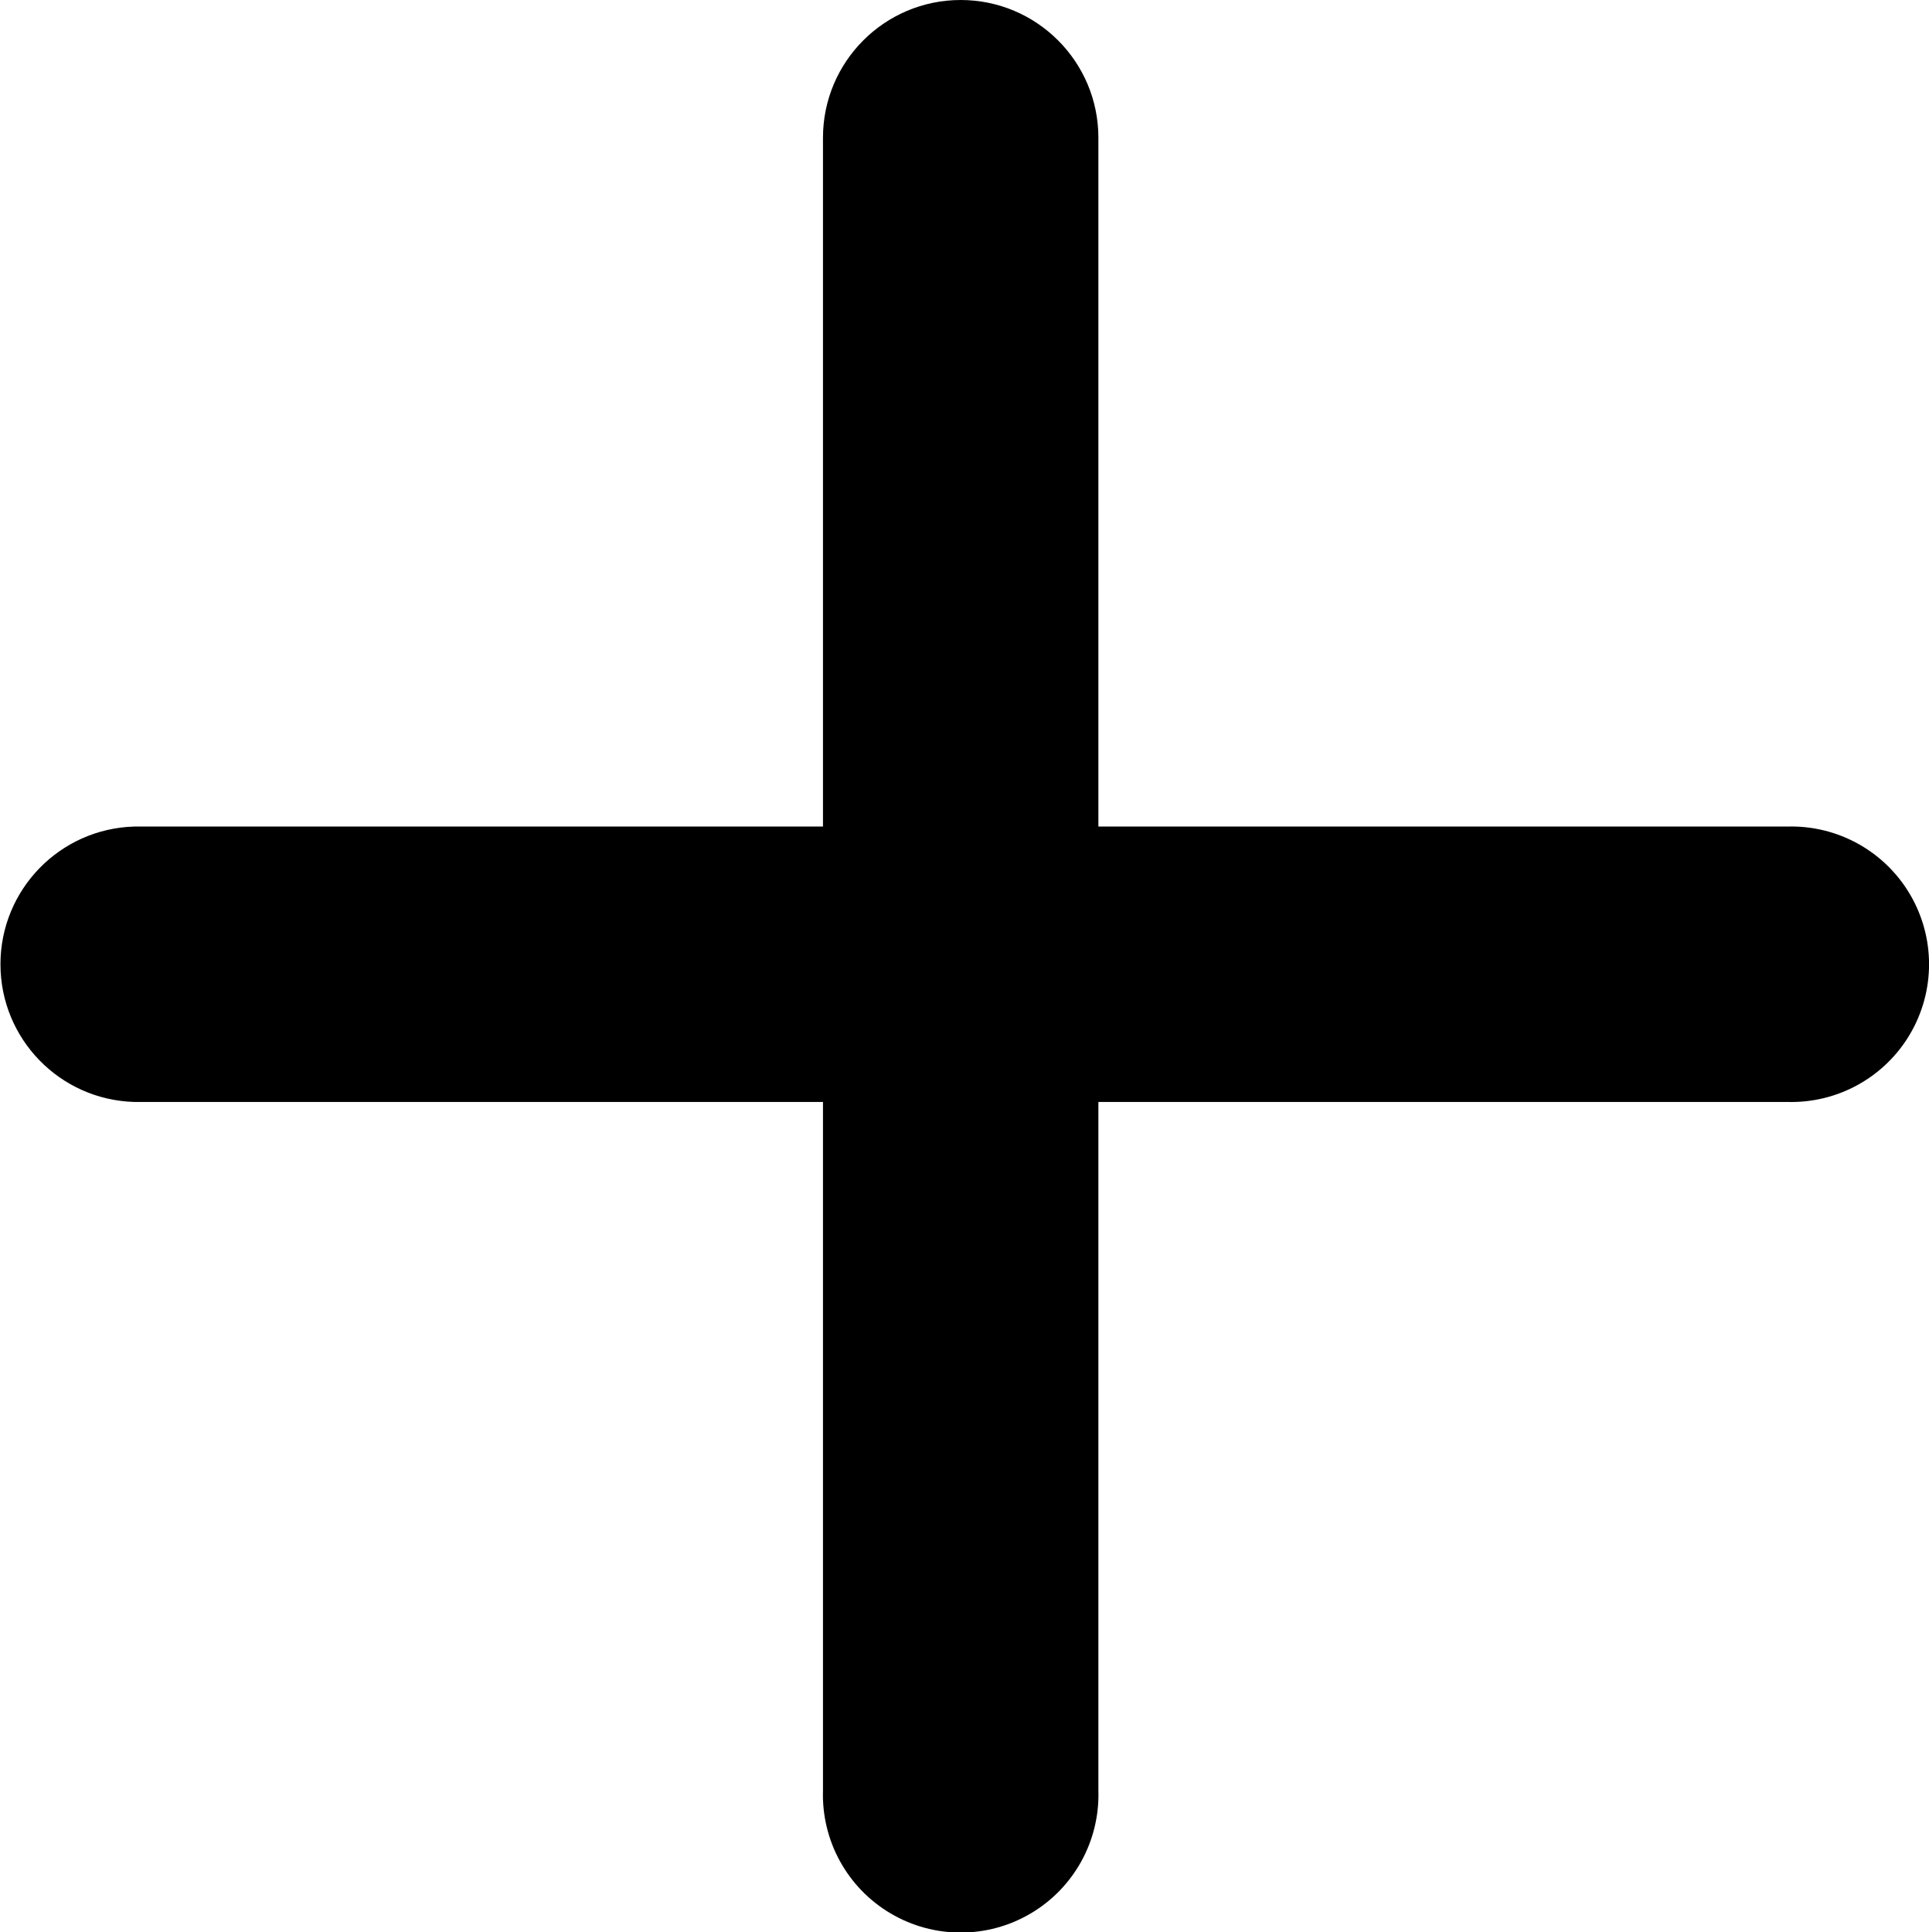
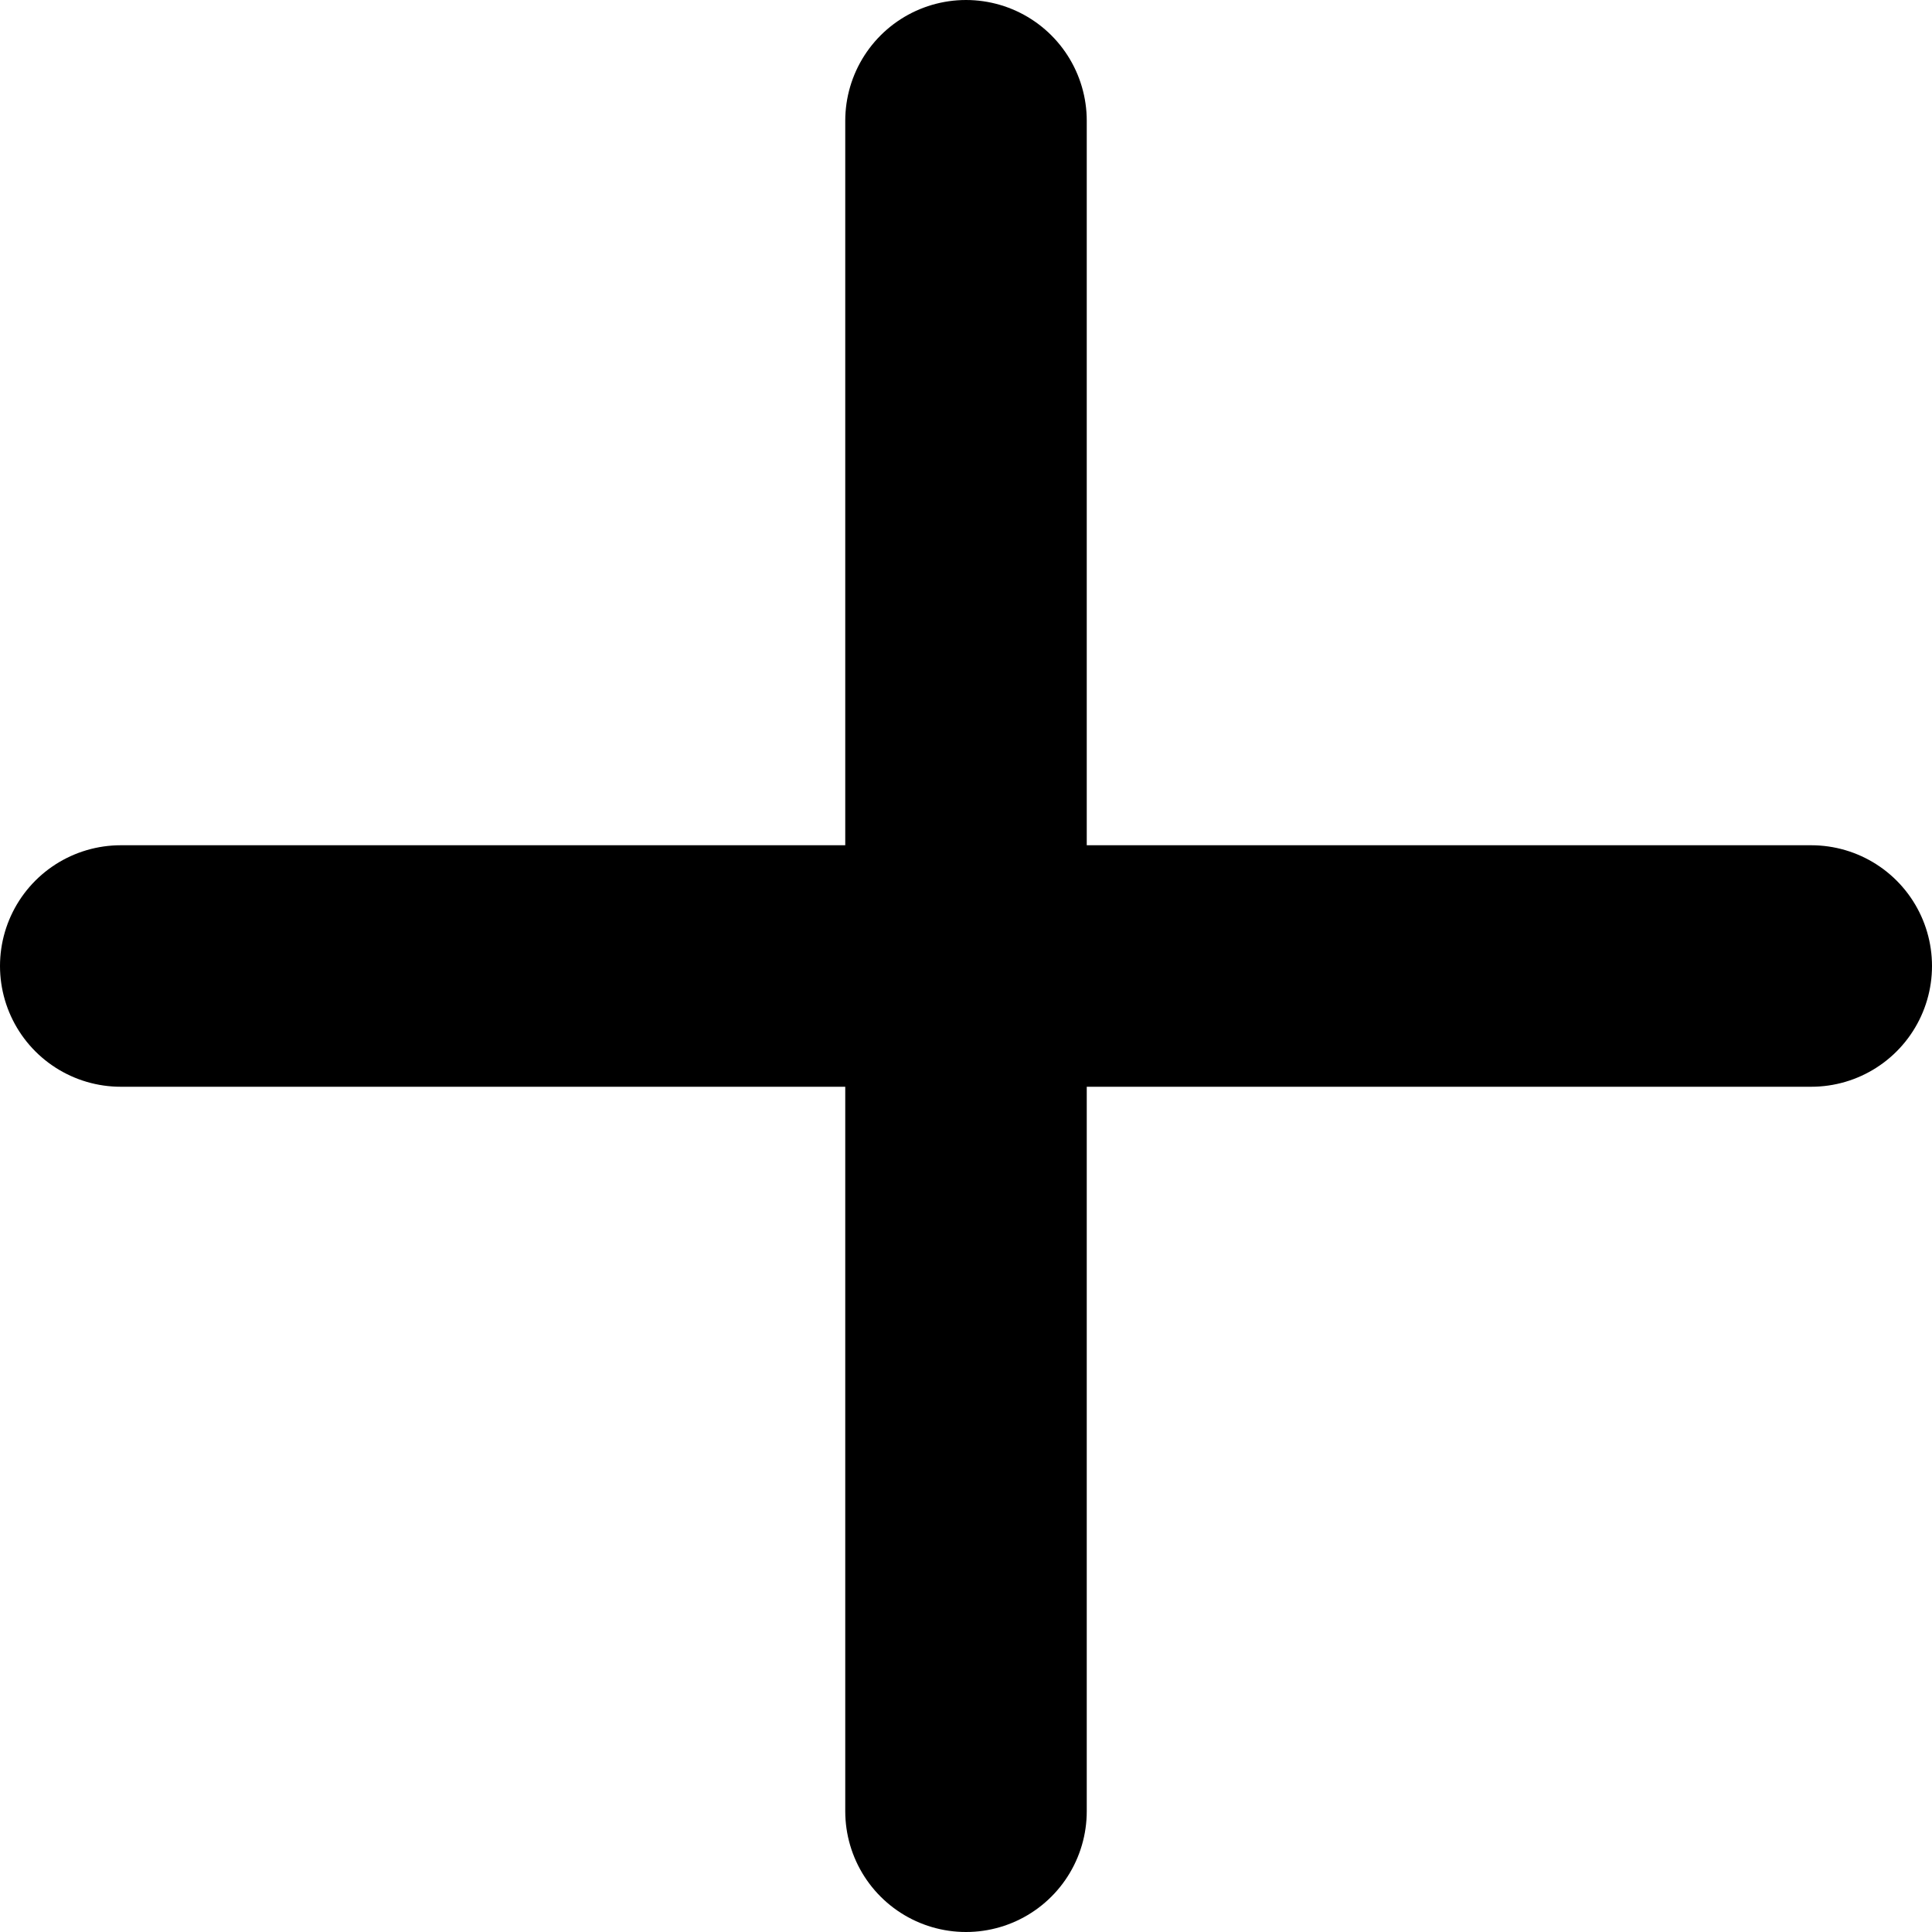
- <svg xmlns="http://www.w3.org/2000/svg" fill="none" viewBox="0.03 0 16 16.03">
-   <path fill="currentColor" fill-rule="evenodd" d="M8 0a1.143 1.143 0 0 1 1.143 1.143v5.715h5.715a1.143 1.143 0 1 1 0 2.285H9.143v5.715a1.143 1.143 0 1 1-2.285 0V9.143H1.143a1.143 1.143 0 0 1 0-2.285h5.715V1.143A1.143 1.143 0 0 1 8 0" clip-rule="evenodd" />
+ <svg xmlns="http://www.w3.org/2000/svg" fill="none" stroke="currentColor" stroke-linecap="round" stroke-linejoin="round" stroke-width="2" class="lucide-plus" viewBox="4 4 16 16">
+   <path d="M5 12h14m-7-7v14" />
</svg>
